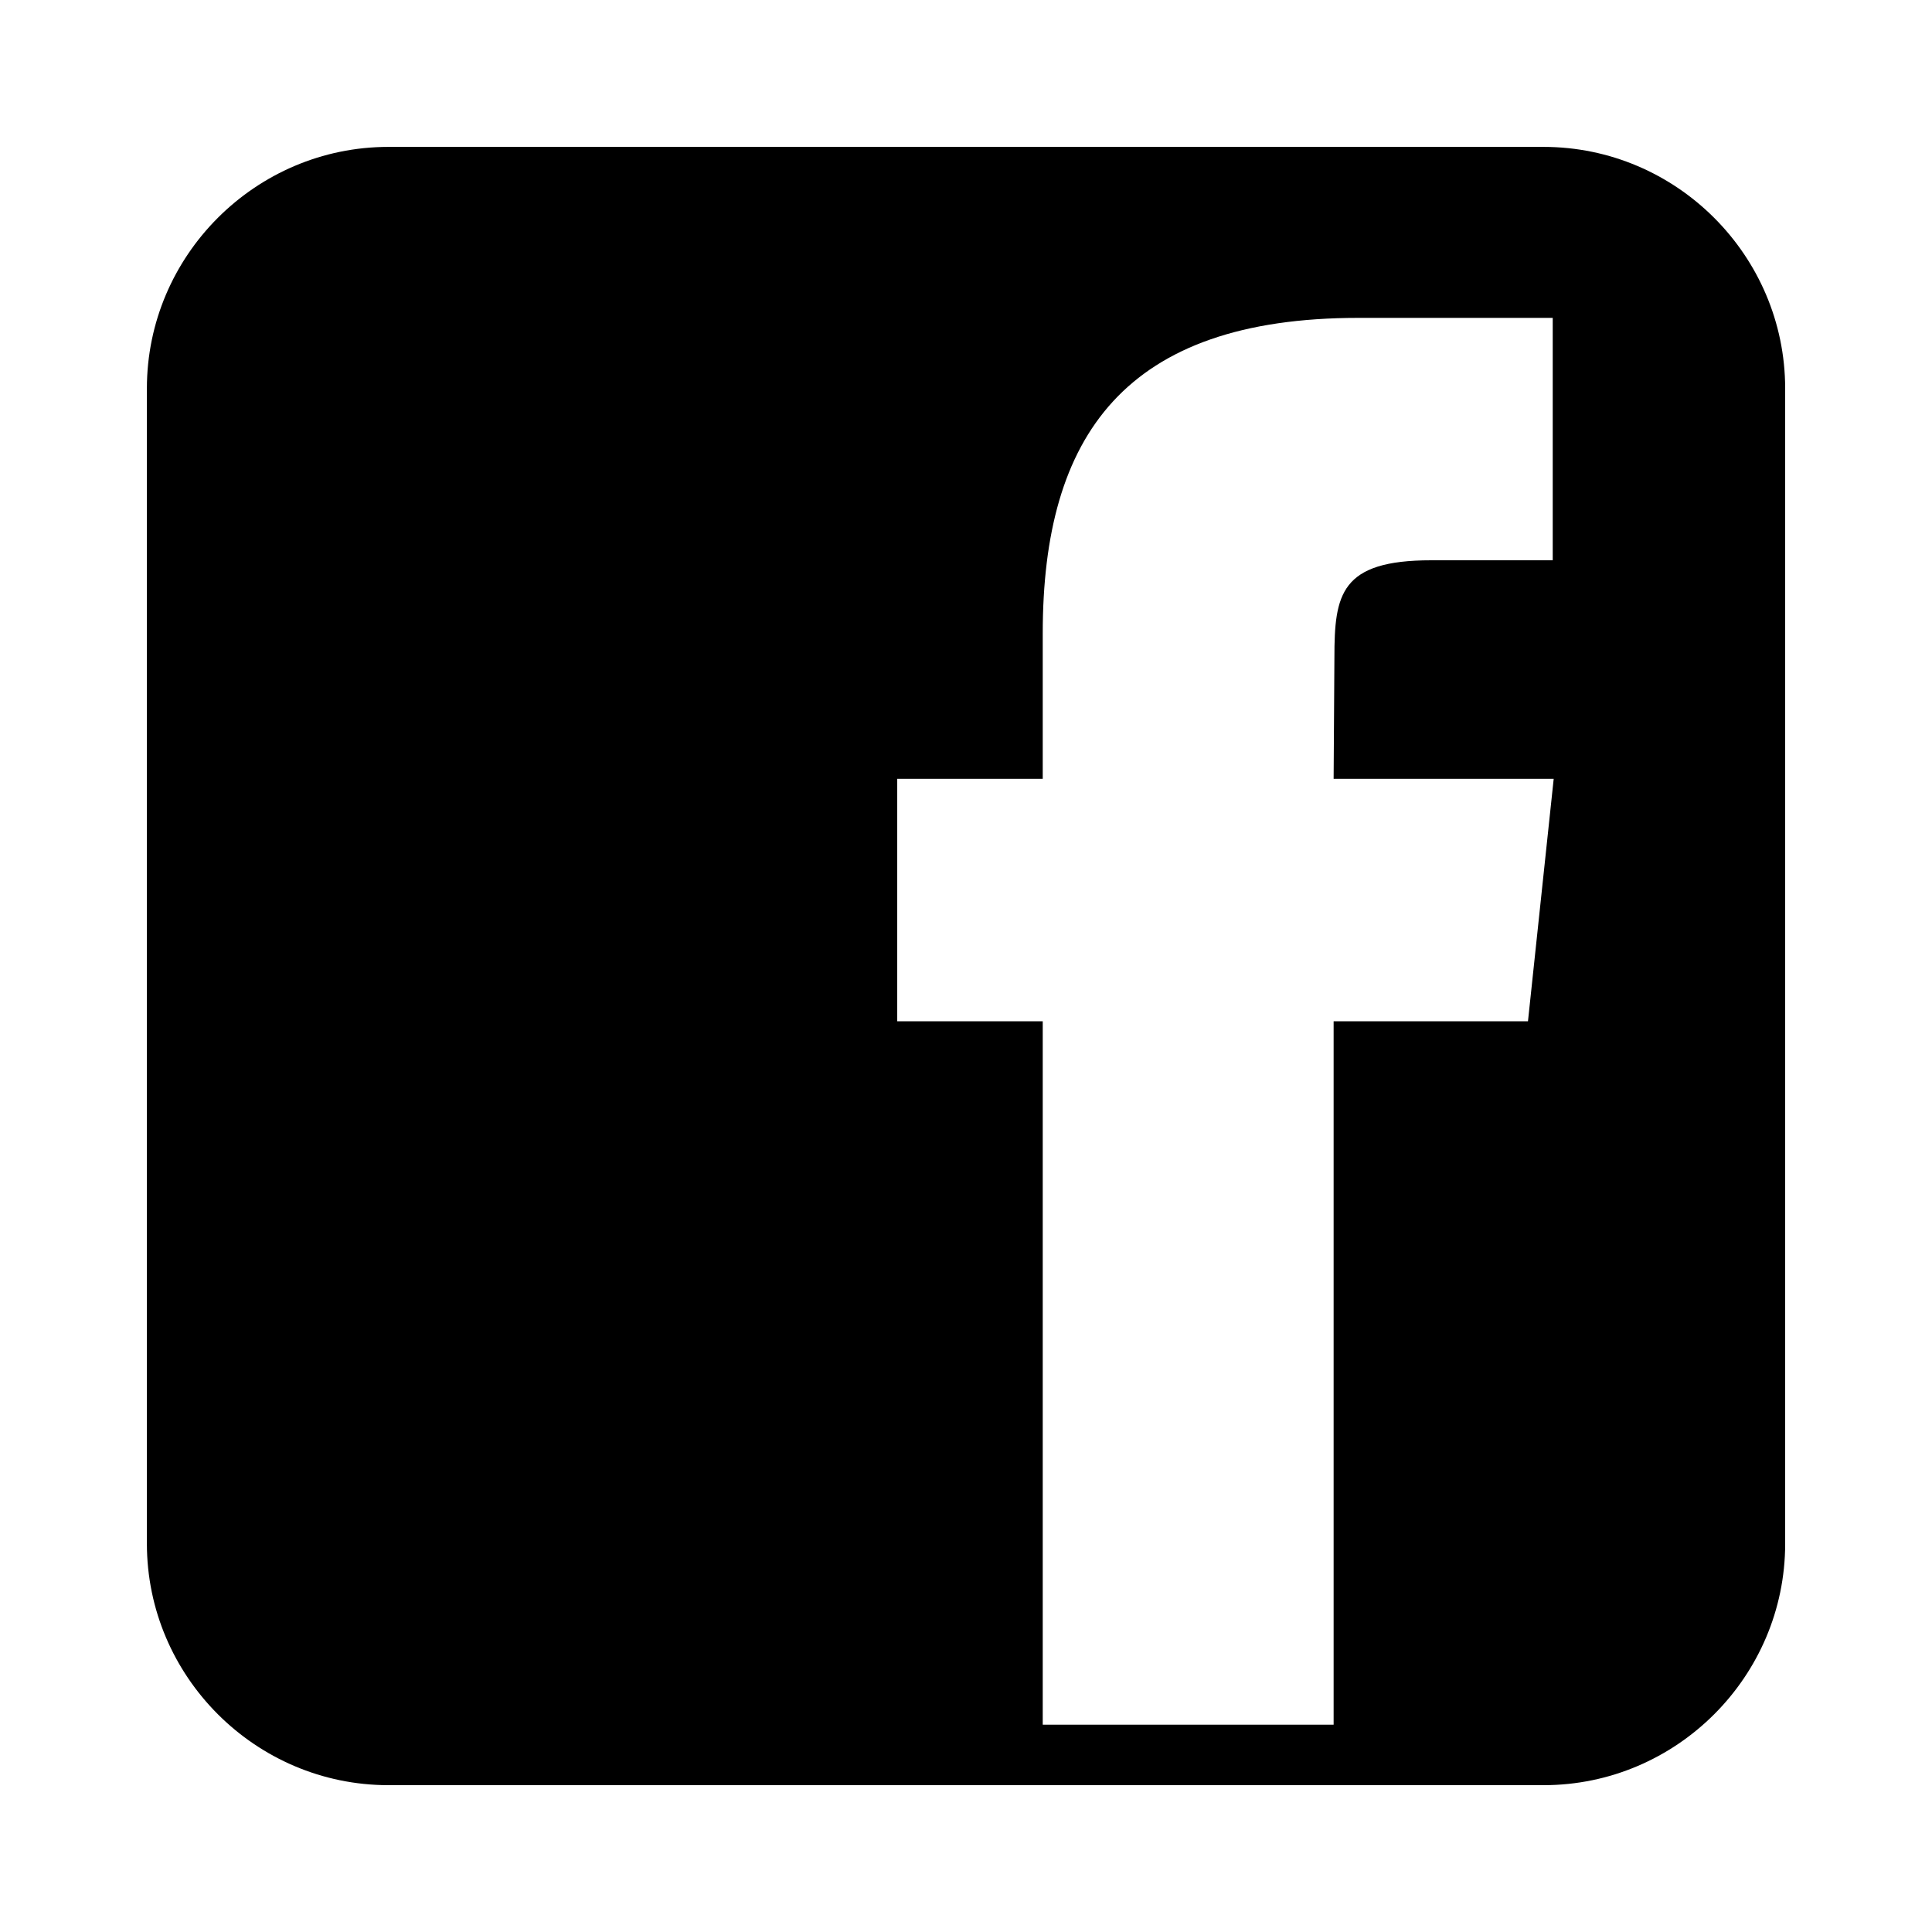
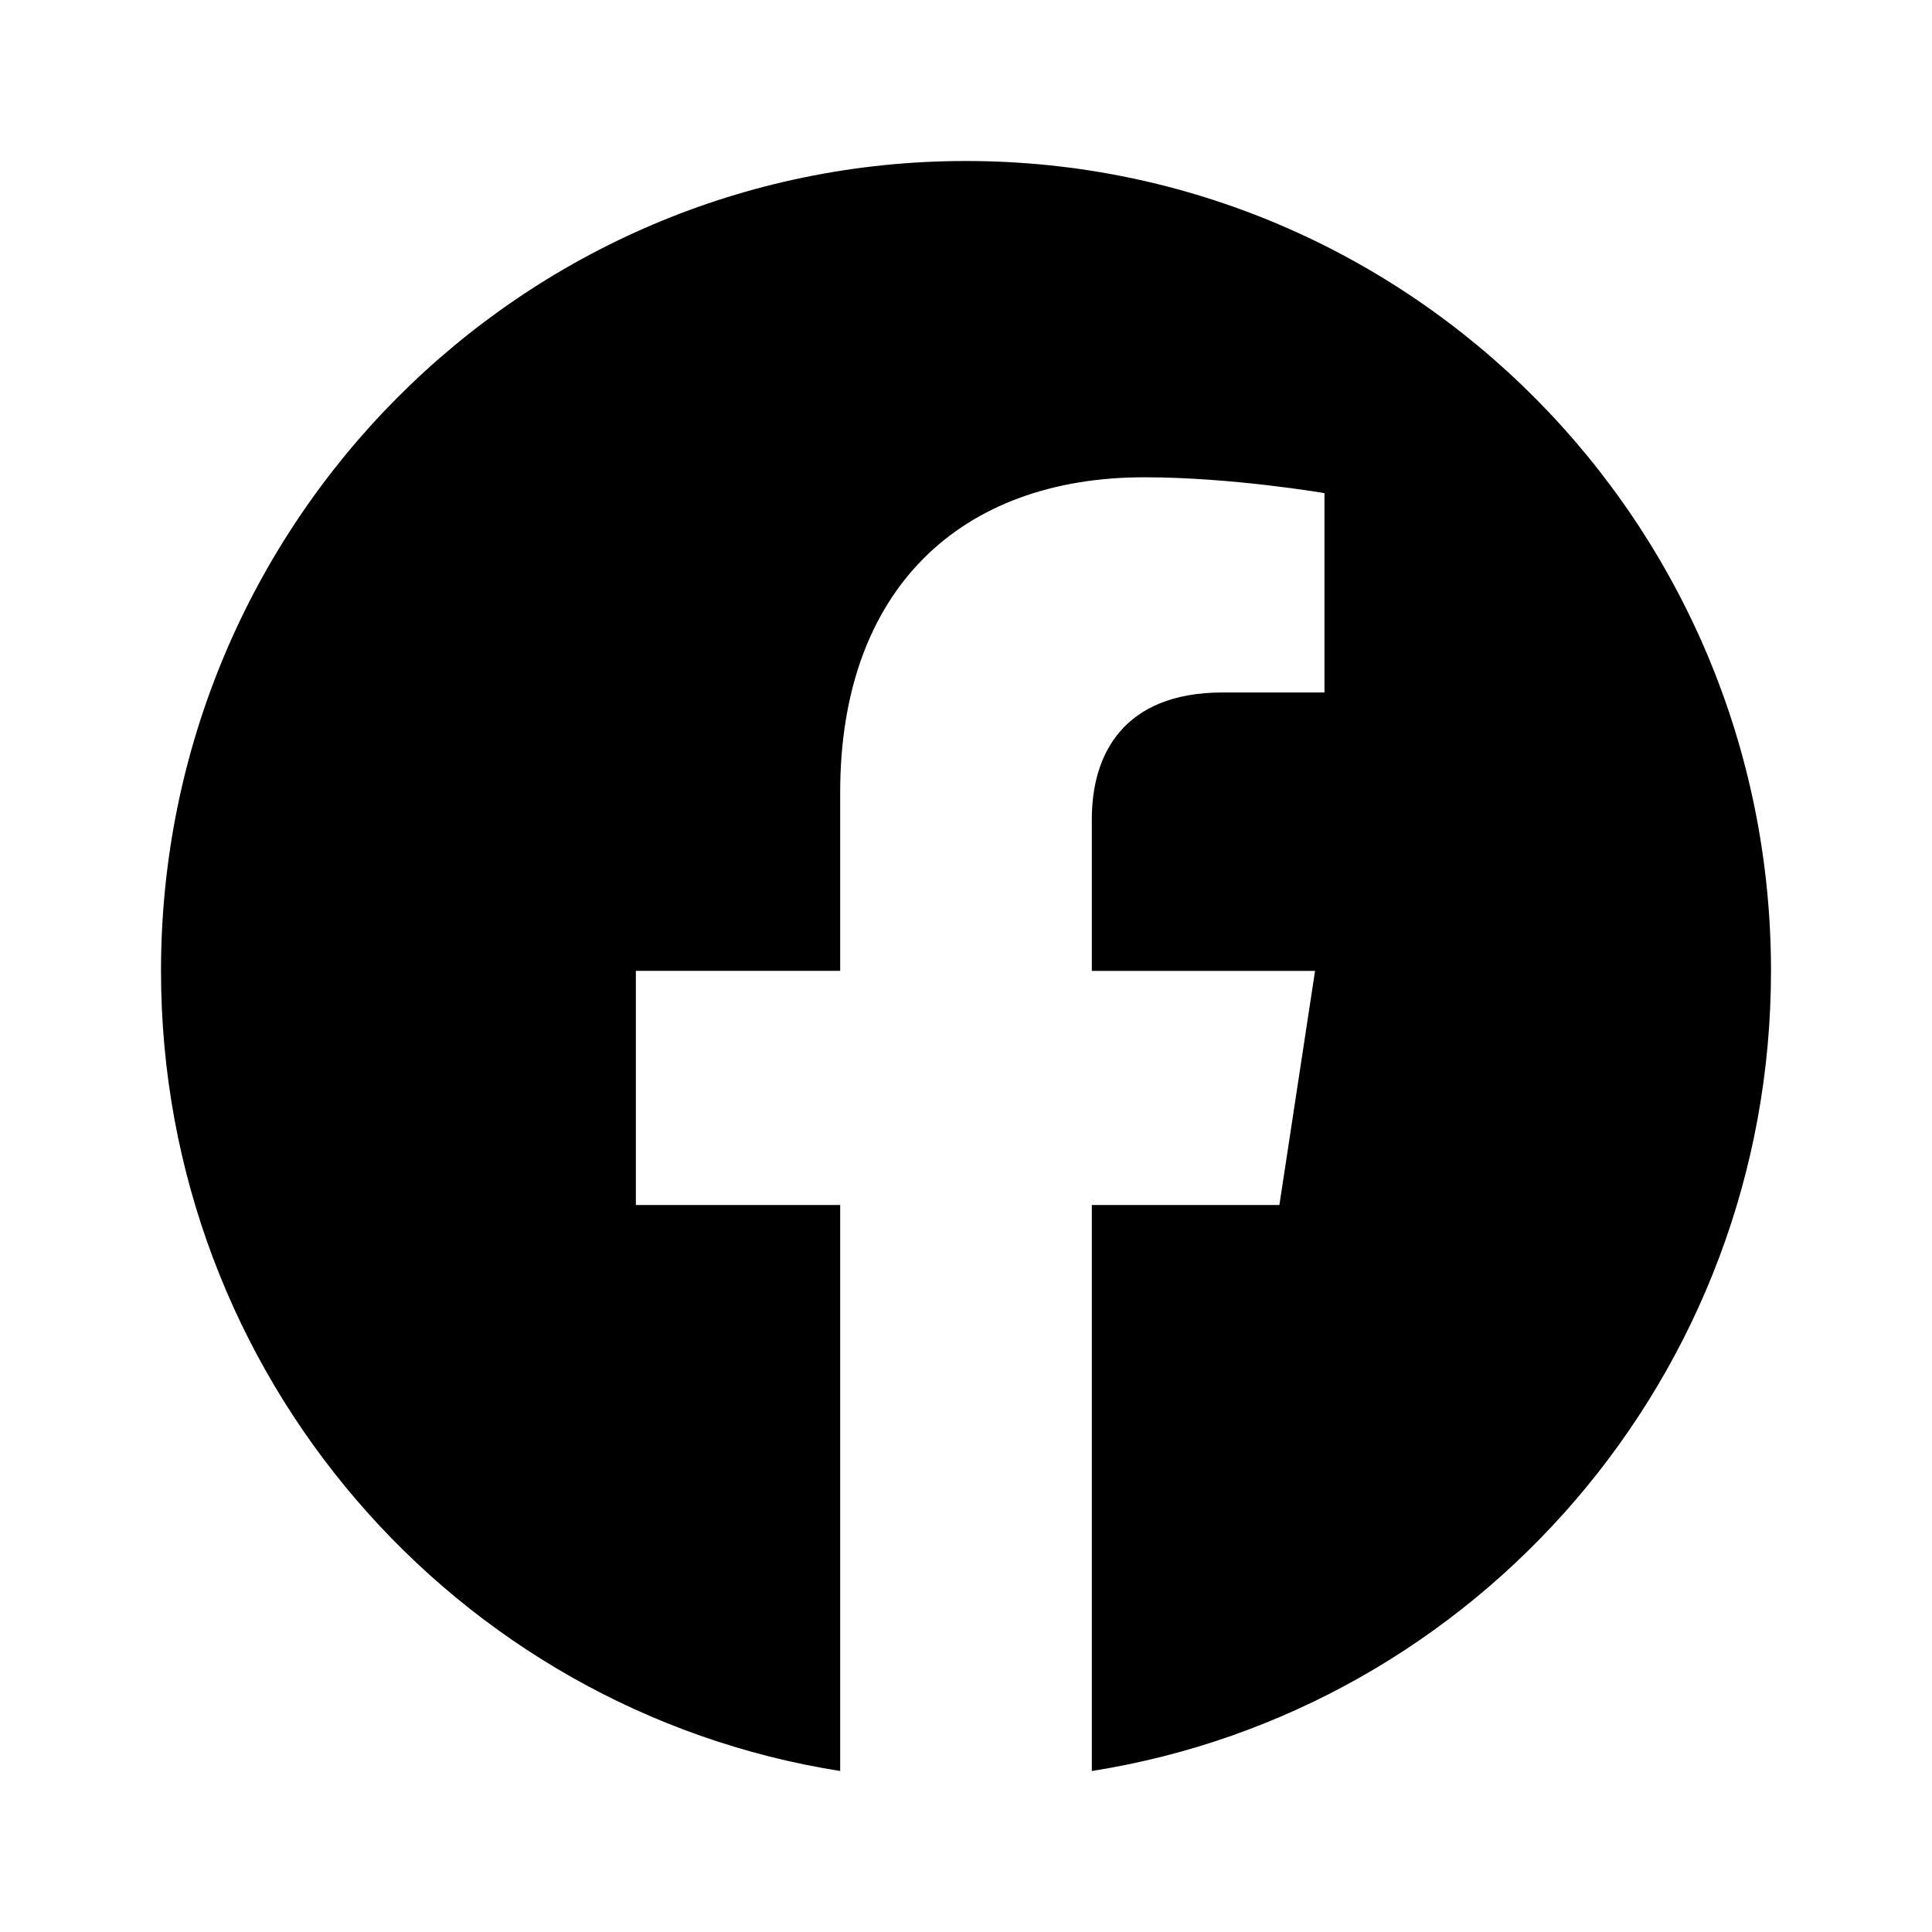
- <svg xmlns="http://www.w3.org/2000/svg" width="512" height="512" viewBox="0 0 32 32">
-   <path fill="currentColor" d="M25.566 2.433H6.433c-2.2 0-4 1.8-4 4v19.135c0 2.2 1.8 4 4 4h19.135c2.2 0 4-1.8 4-4V6.433c-.002-2.2-1.8-4-4.002-4zm-.257 14.483h-3.22v11.65h-4.818v-11.65h-2.41V12.9h2.41v-2.41c0-3.276 1.36-5.225 5.23-5.225h3.217V9.28h-2.012c-1.504 0-1.604.563-1.604 1.61l-.013 2.01h3.645l-.426 4.016z" />
+ <svg xmlns="http://www.w3.org/2000/svg" width="24" height="24" viewBox="0 0 24 24" fill="none">
+   <path d="M22 12.061C22 6.504 17.523 2 12 2C6.477 2 2 6.504 2 12.061C2 17.083 5.656 21.245 10.437 22V14.969H7.899V12.06H10.437V9.844C10.437 7.323 11.93 5.929 14.215 5.929C15.308 5.929 16.453 6.126 16.453 6.126V8.602H15.191C13.949 8.602 13.563 9.378 13.563 10.174V12.061H16.336L15.893 14.969H13.563V22C18.344 21.245 22 17.083 22 12.061Z" fill="black" />
</svg>
